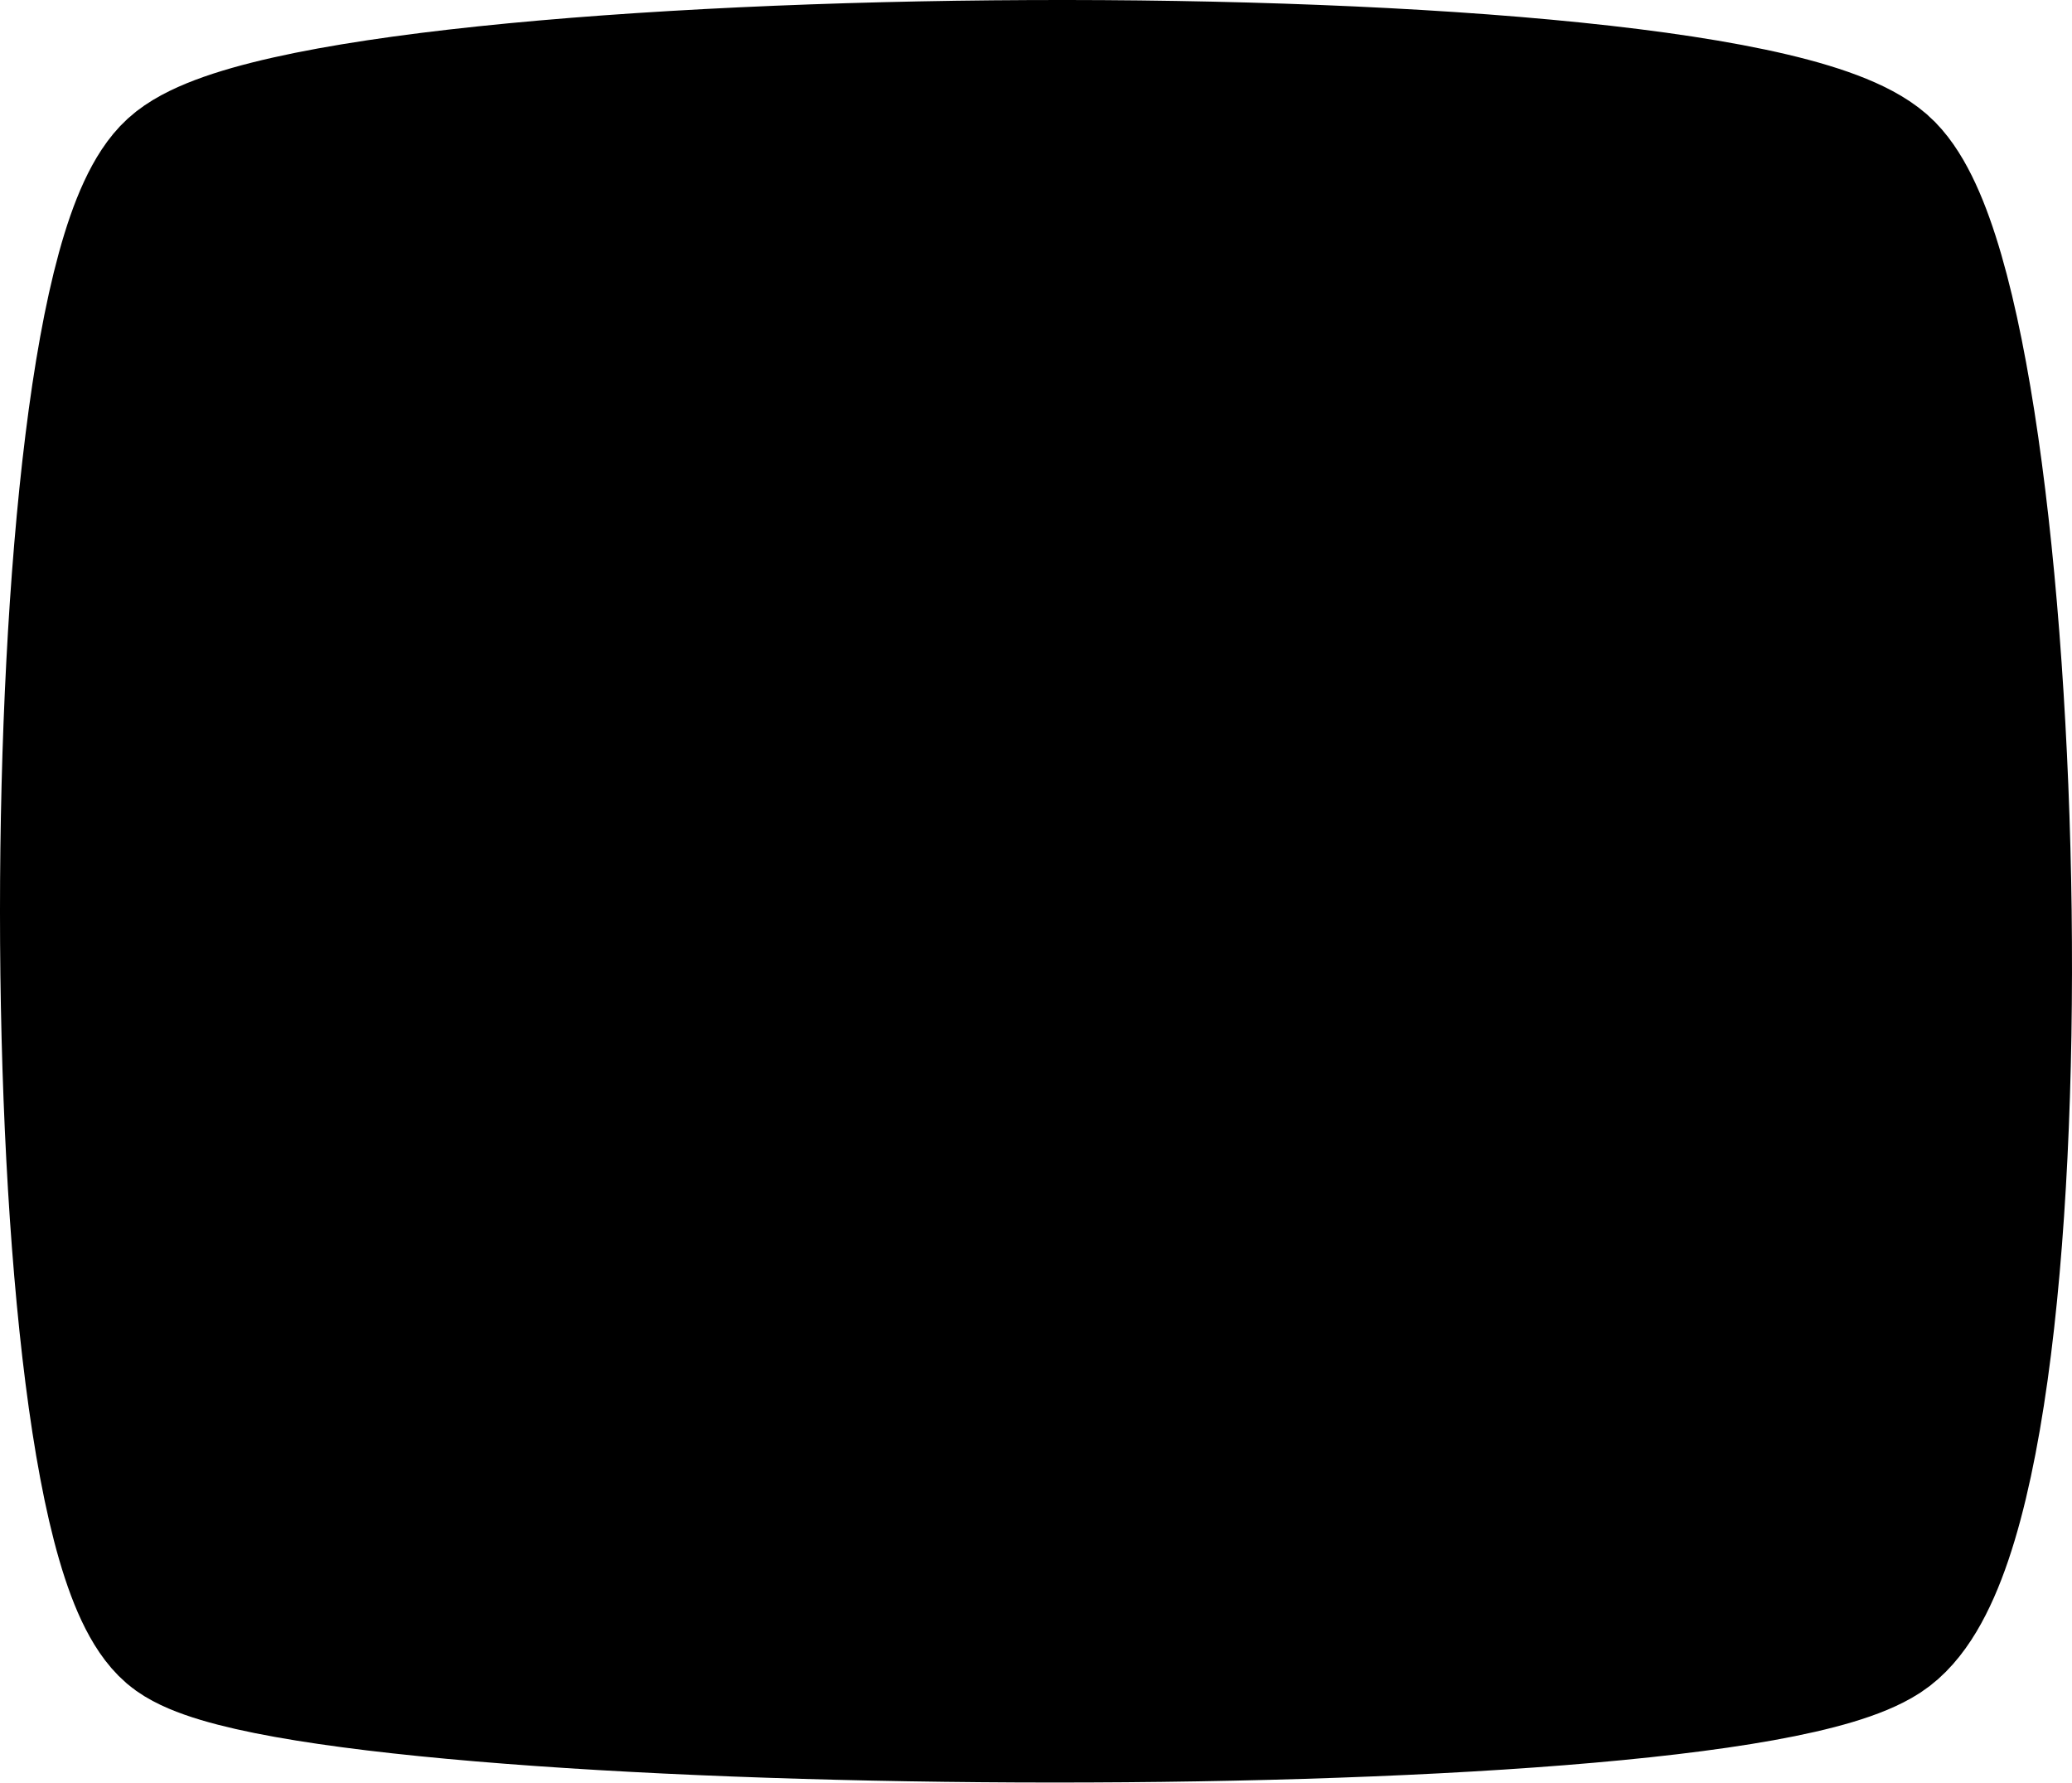
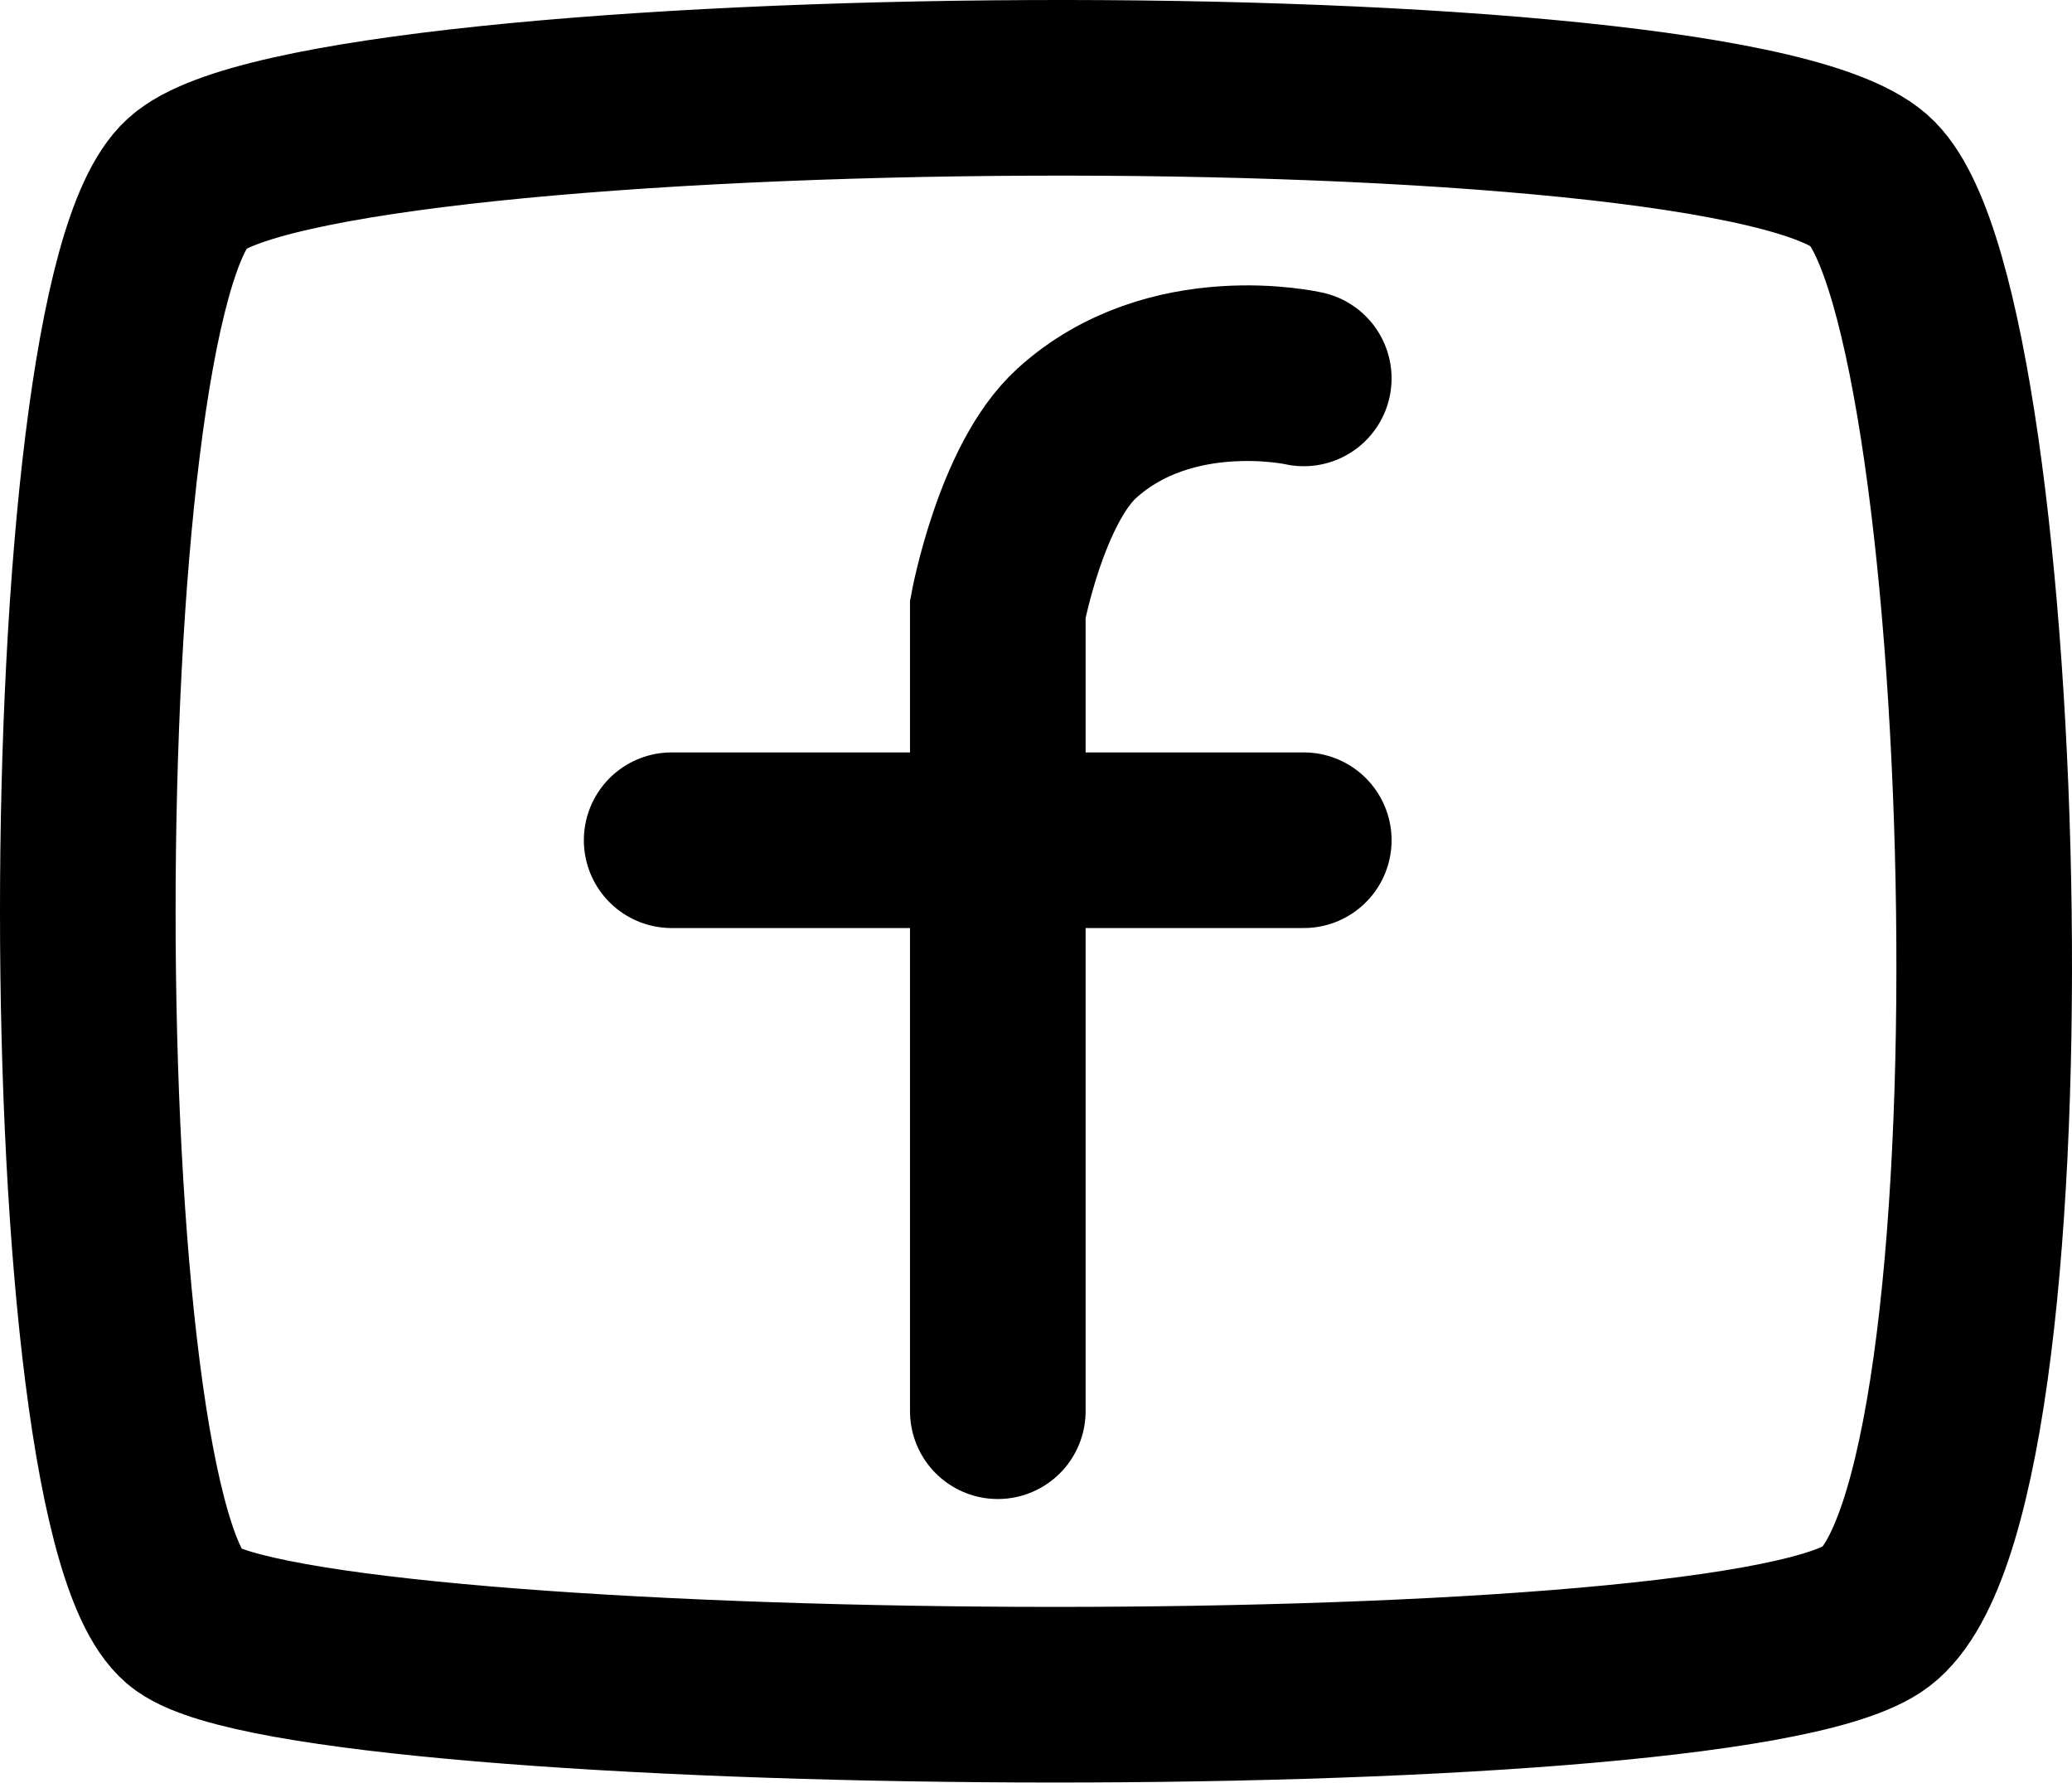
- <svg xmlns="http://www.w3.org/2000/svg" viewBox="0 0 472 406">
+ <svg xmlns="http://www.w3.org/2000/svg" viewBox="0 0 472 406" fill="none">
  <path d="M42.584 368.79C12.472 347.398 12.472 69.294 42.584 41.79C72.696 14.285 396.403 11.229 426.515 41.79C456.627 72.35 464.155 344.342 426.515 368.79C388.875 393.239 72.696 390.183 42.584 368.79Z" stroke="currentColor" stroke-width="40" stroke-linecap="round" />
  <path d="M227.3 321.427V138.727C227.3 138.727 232.603 110.201 245.3 98.677C266.641 79.307 297 86.187 297 86.187M153 191.377L227.3 191.377L297 191.377" stroke="currentColor" stroke-width="40" stroke-linecap="round" />
</svg>
